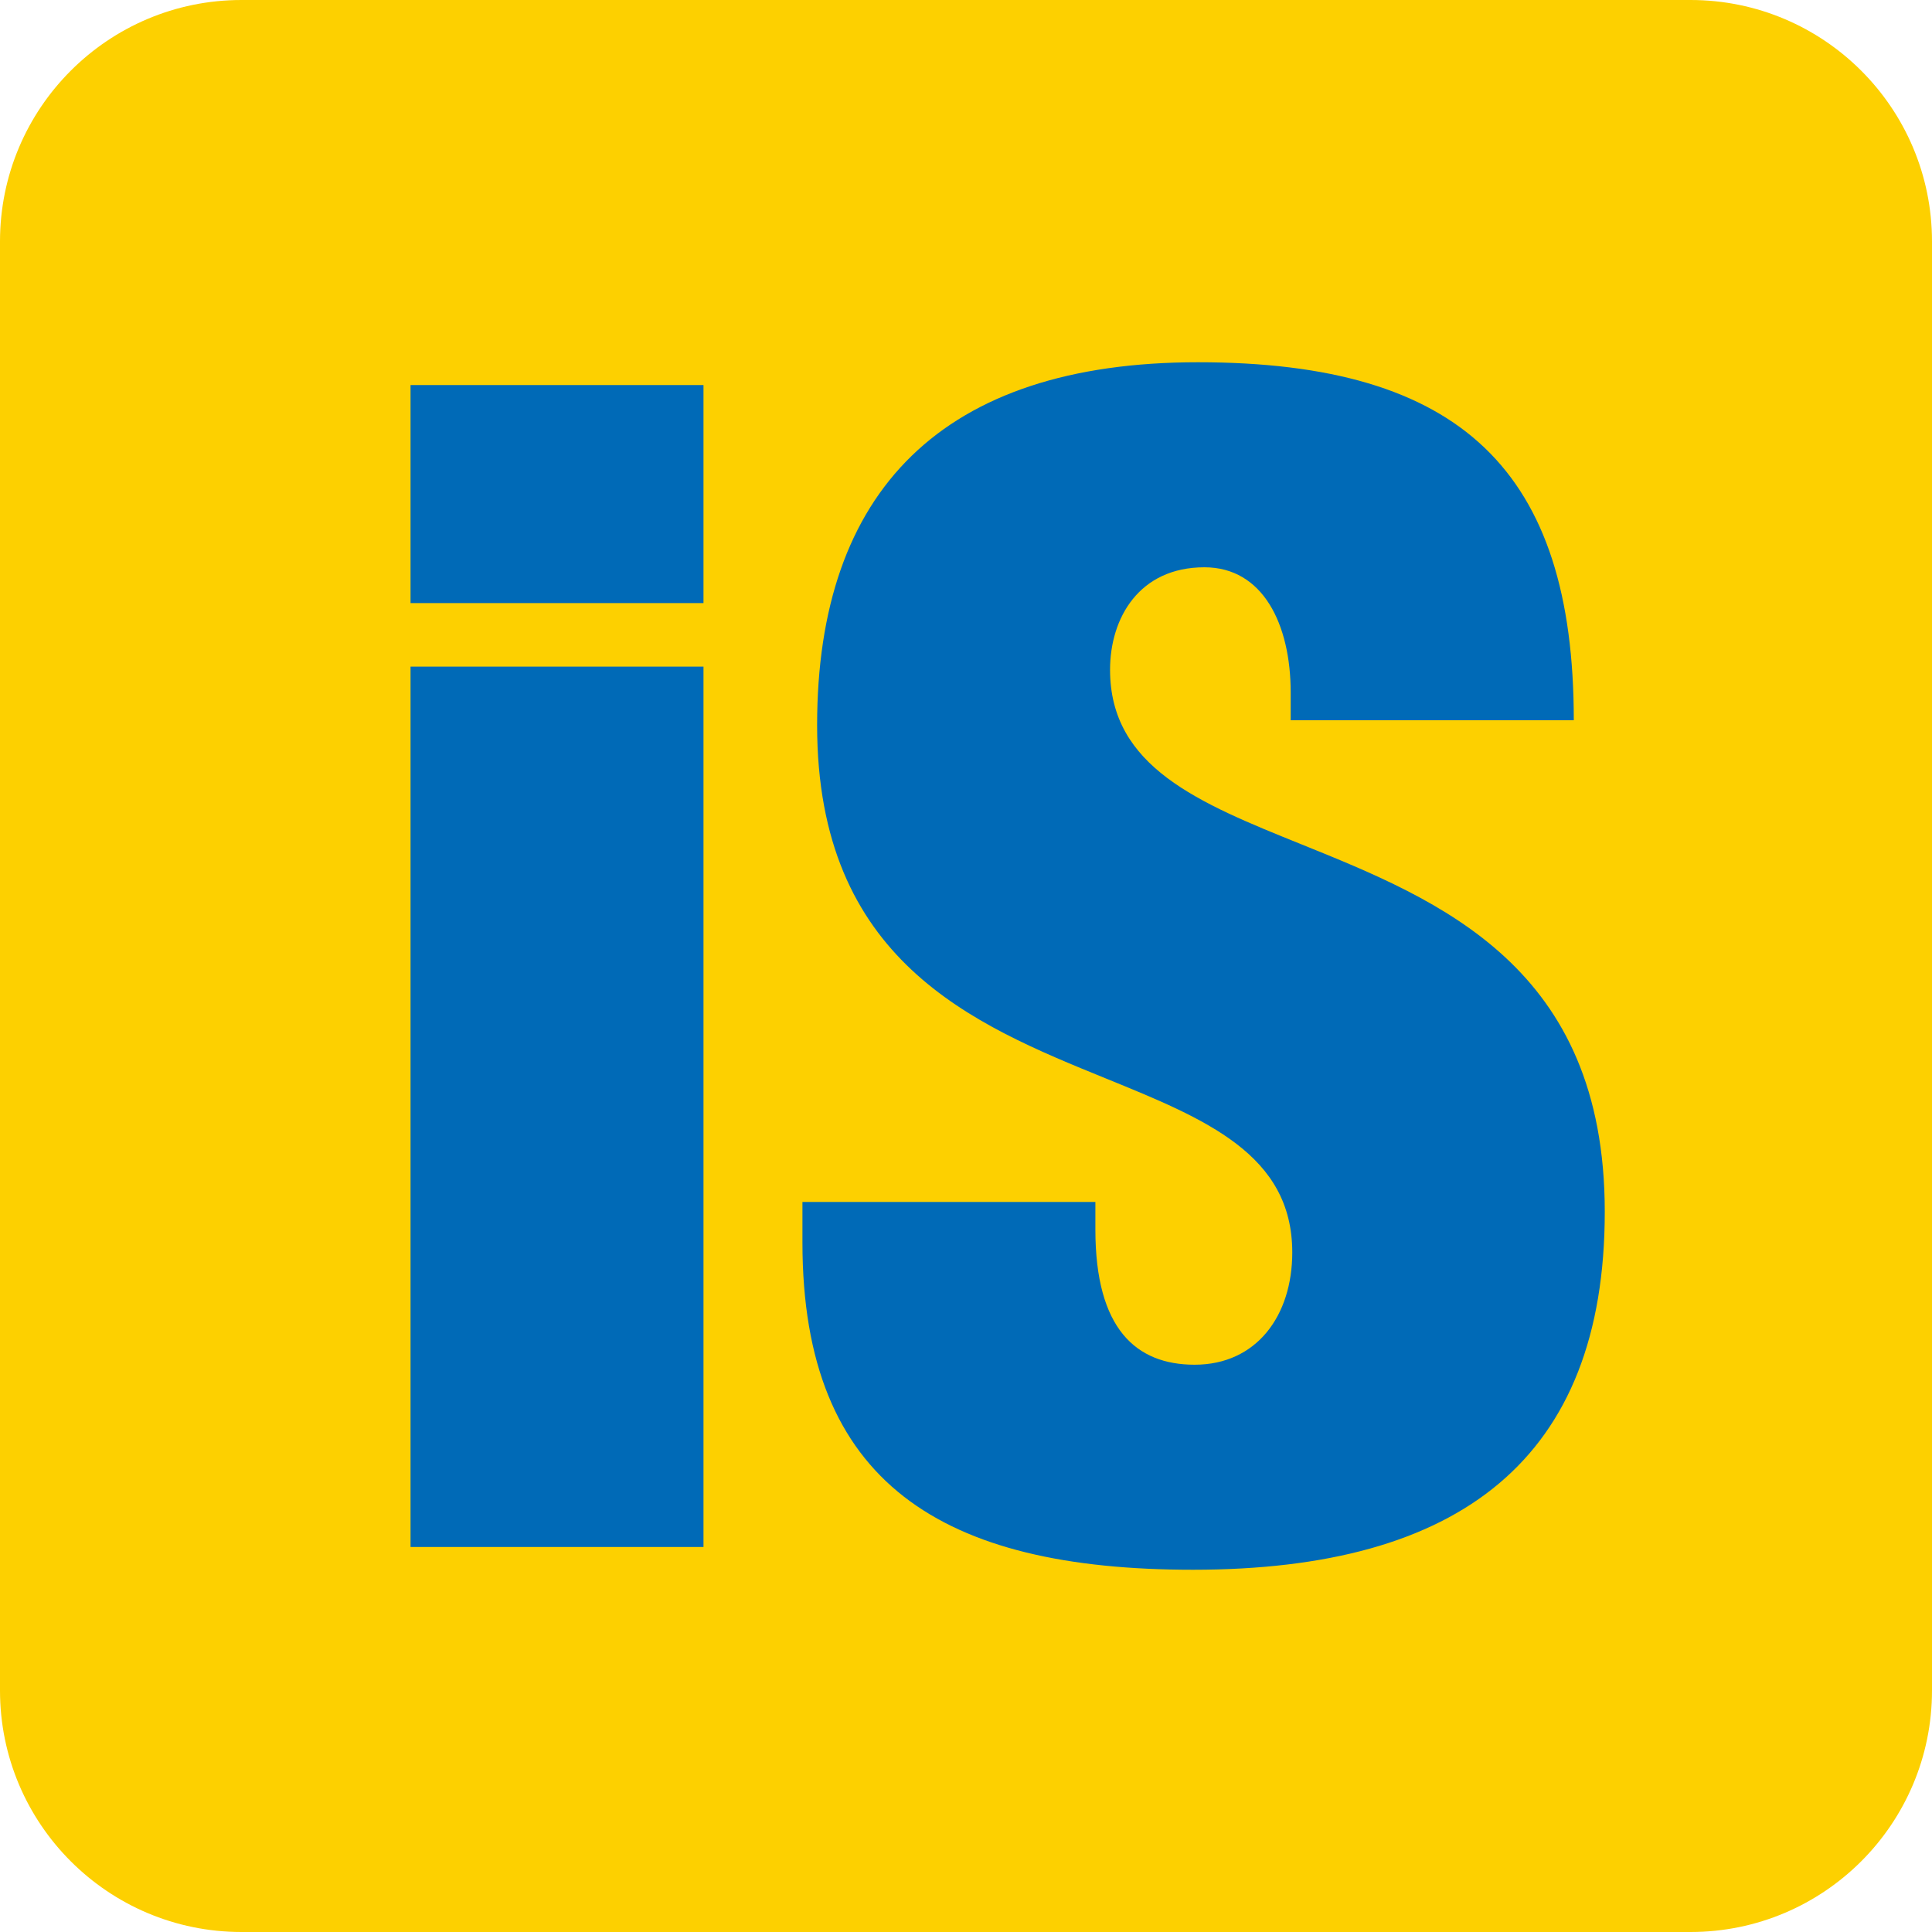
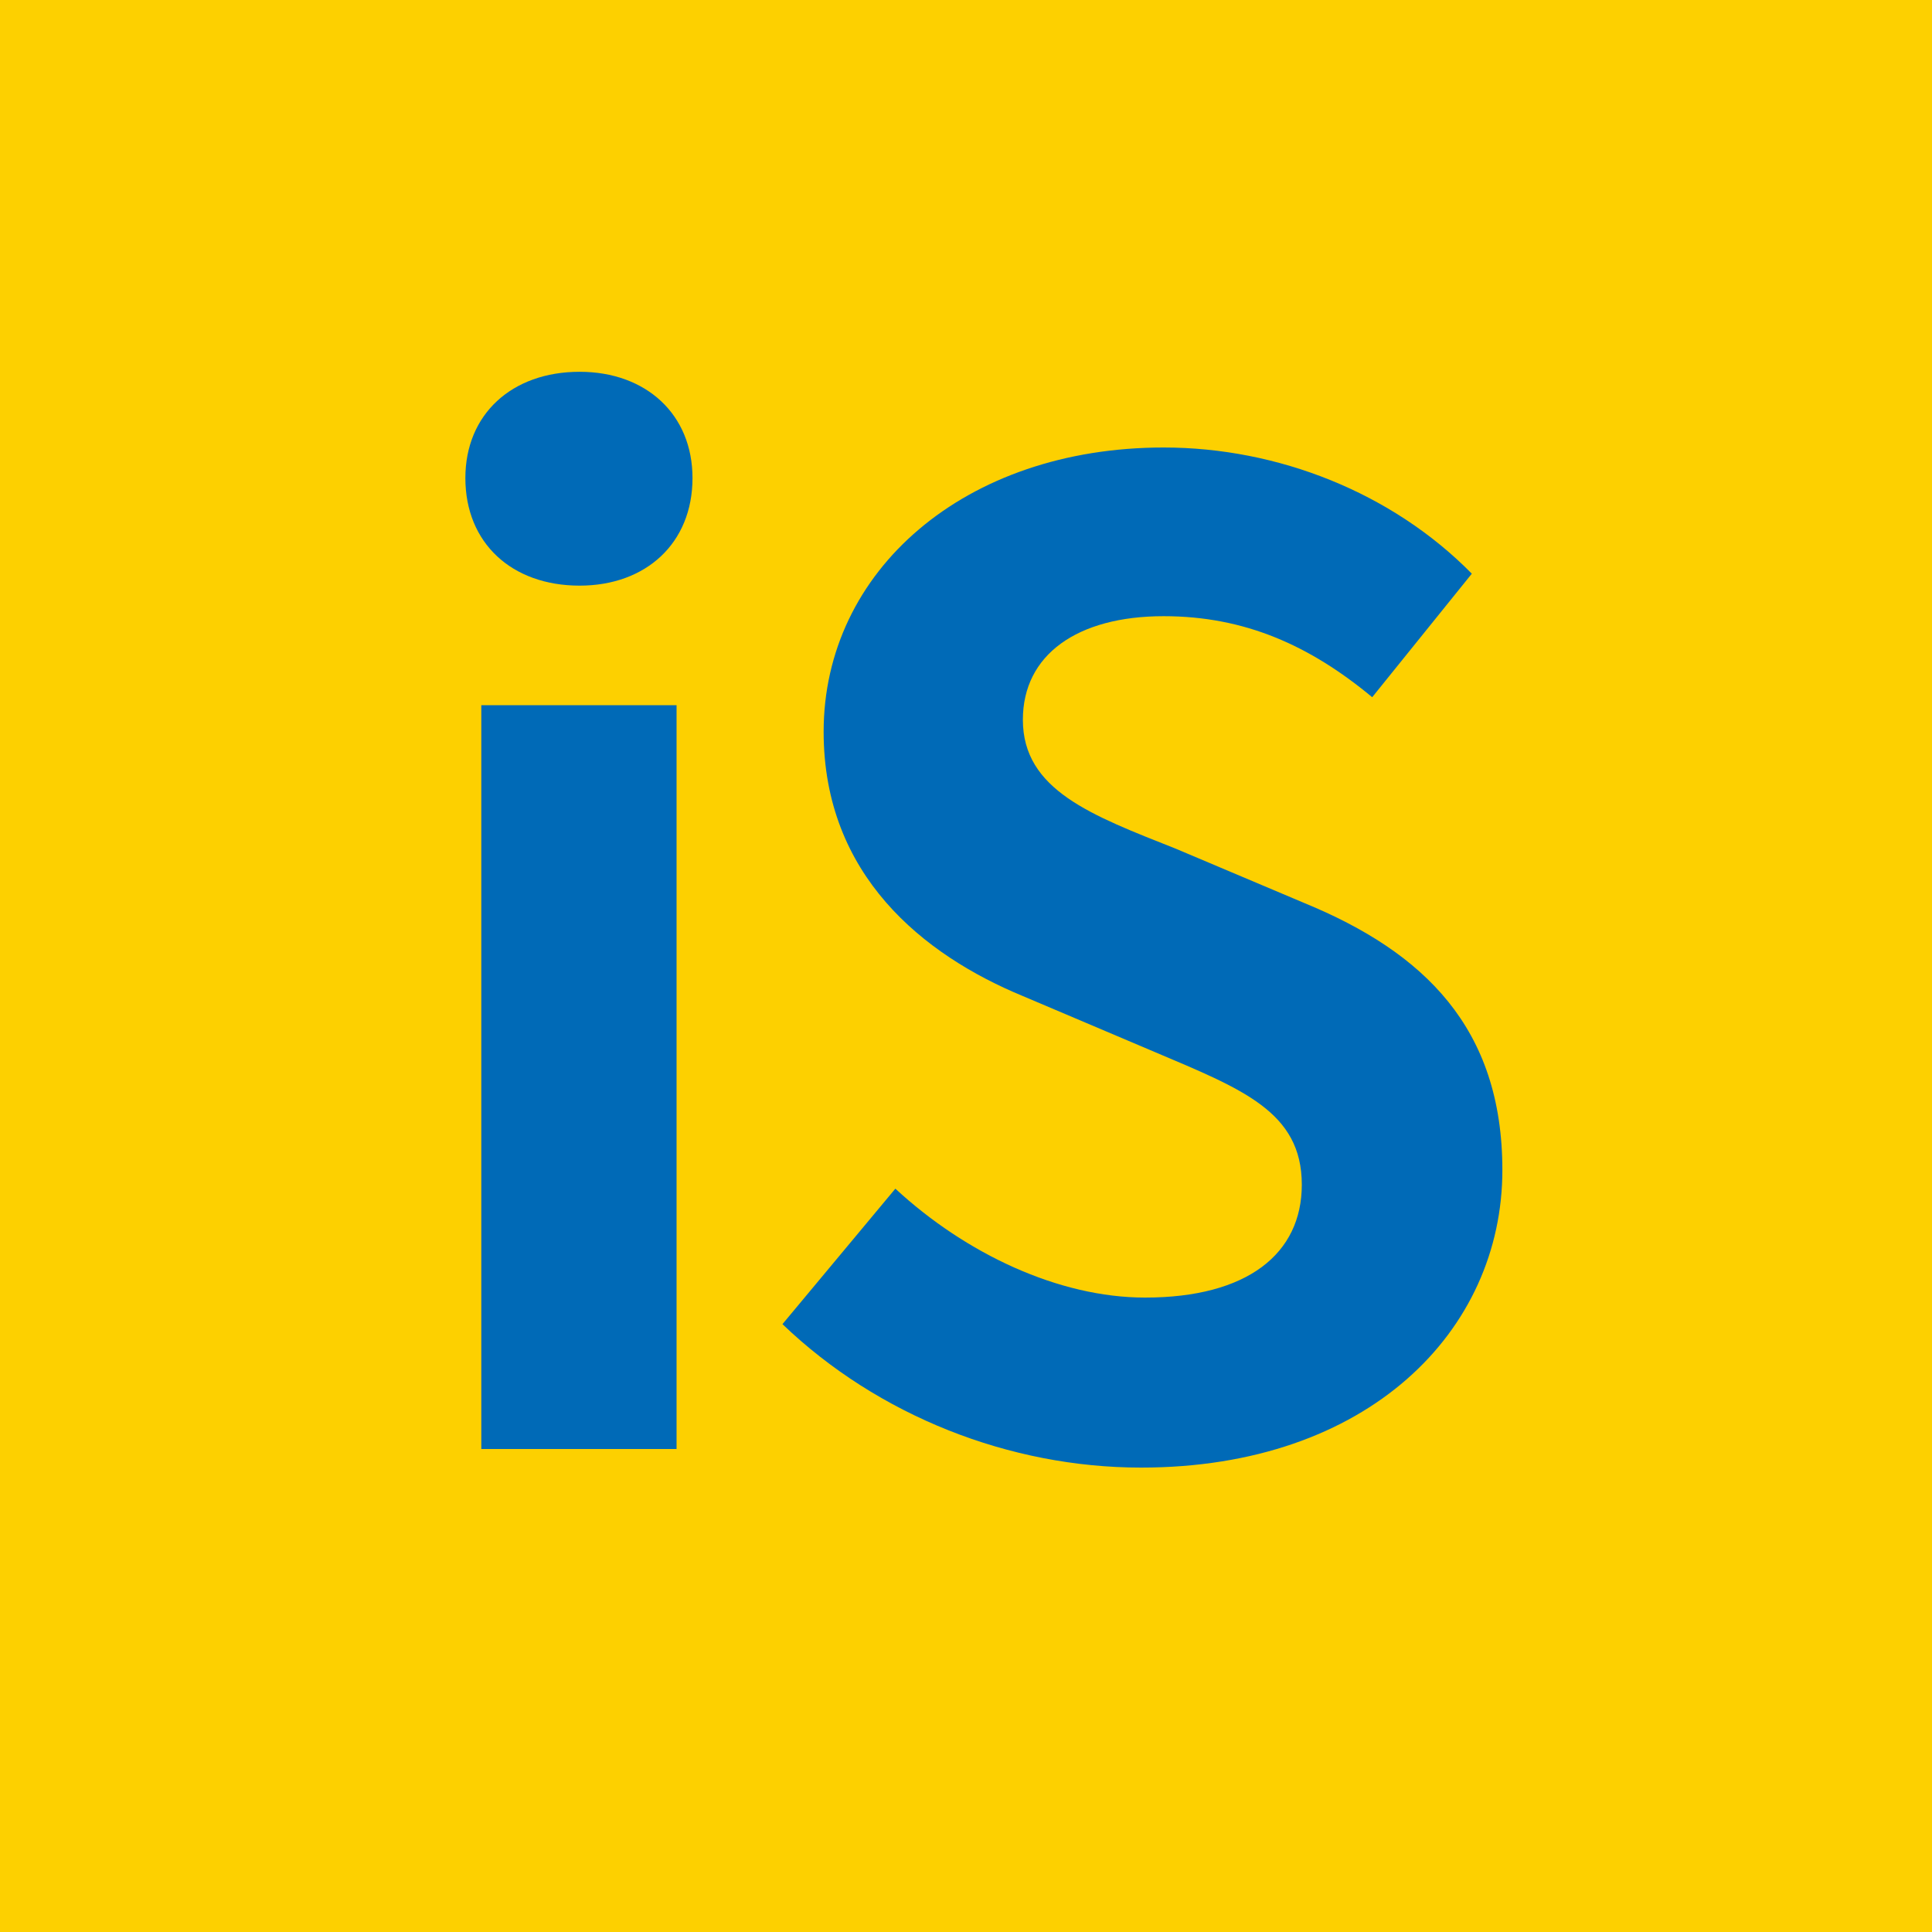
- <svg xmlns="http://www.w3.org/2000/svg" width="32" height="32" viewBox="0 0 32 32" fill="none">
-   <rect width="32" height="32" rx="4" fill="#FDD000" />
-   <path fill-rule="evenodd" clip-rule="evenodd" d="M19.841 6C24.208 6 26.067 7.806 26.067 11.93H21.378V11.472C21.378 10.34 20.919 9.396 19.949 9.396C18.871 9.396 18.386 10.232 18.386 11.094C18.386 12.704 19.856 13.299 21.551 13.983C23.858 14.915 26.58 16.015 26.58 20.07C26.58 24.167 24.181 26 19.76 26C15.609 26 13.291 24.571 13.291 20.582V19.908H18.143V20.367C18.143 22.011 18.817 22.604 19.787 22.604C20.811 22.604 21.404 21.795 21.404 20.744C21.404 19.119 19.966 18.534 18.32 17.864C16.114 16.966 13.534 15.915 13.534 12.011C13.534 8.129 15.609 6 19.841 6ZM11.652 25.623H6.8V11.041H11.652V25.623ZM11.652 9.989H6.8V6.378H11.652V9.989Z" fill="#006AB7" />
+ <svg xmlns="http://www.w3.org/2000/svg" width="16" height="16" viewBox="0 0 16 16" fill="none">
+   <rect width="16" height="16" fill="#FDD000" />
+   <path d="M3.986 12H5.603V5.84H3.986V12ZM4.8 4.85C5.35 4.85 5.735 4.498 5.735 3.959C5.735 3.431 5.35 3.079 4.8 3.079C4.239 3.079 3.854 3.431 3.854 3.959C3.854 4.498 4.239 4.85 4.8 4.85Z" fill="#006AB7" />
+   <path d="M9.45 12.154C11.331 12.154 12.442 11.021 12.442 9.69C12.442 8.513 11.793 7.886 10.803 7.479L9.736 7.028C9.043 6.753 8.471 6.544 8.471 5.961C8.471 5.422 8.922 5.103 9.637 5.103C10.308 5.103 10.847 5.345 11.364 5.774L12.189 4.751C11.529 4.08 10.583 3.706 9.637 3.706C7.987 3.706 6.821 4.729 6.821 6.06C6.821 7.248 7.646 7.908 8.471 8.249L9.56 8.711C10.286 9.019 10.781 9.206 10.781 9.811C10.781 10.383 10.33 10.746 9.483 10.746C8.768 10.746 7.998 10.383 7.415 9.844L6.48 10.966C7.272 11.725 8.361 12.154 9.45 12.154Z" fill="#006AB7" />
</svg>
